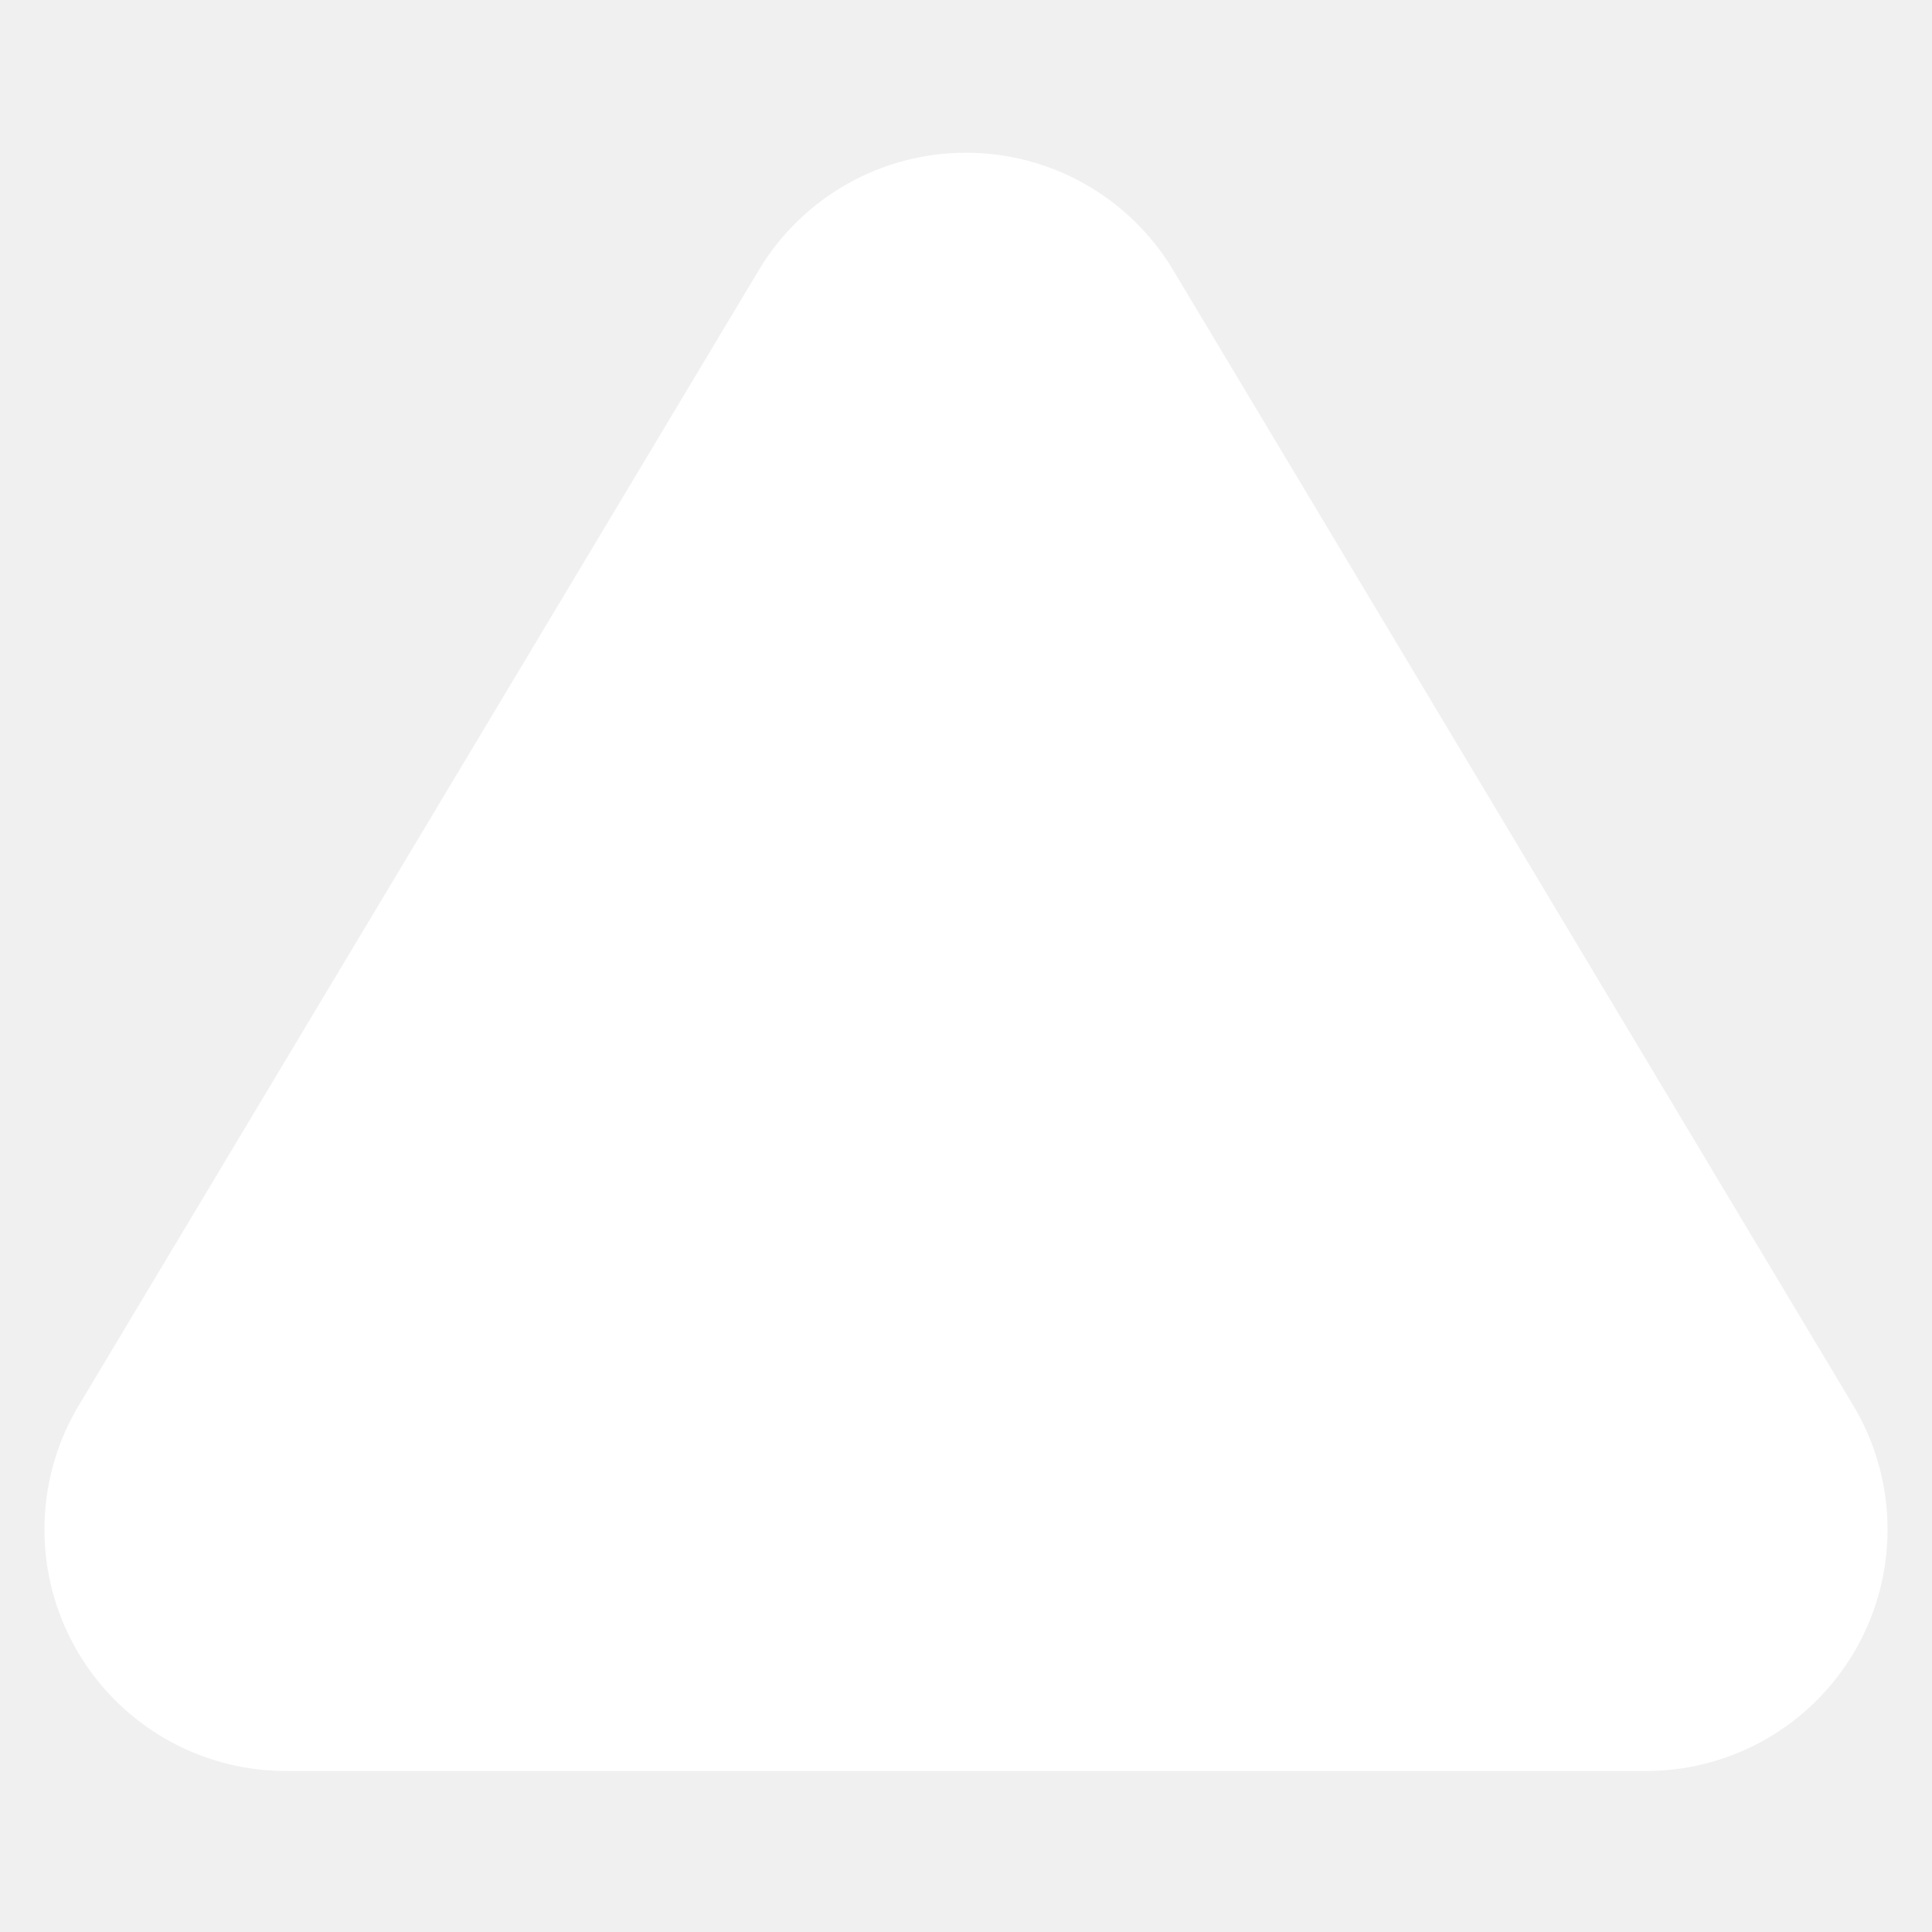
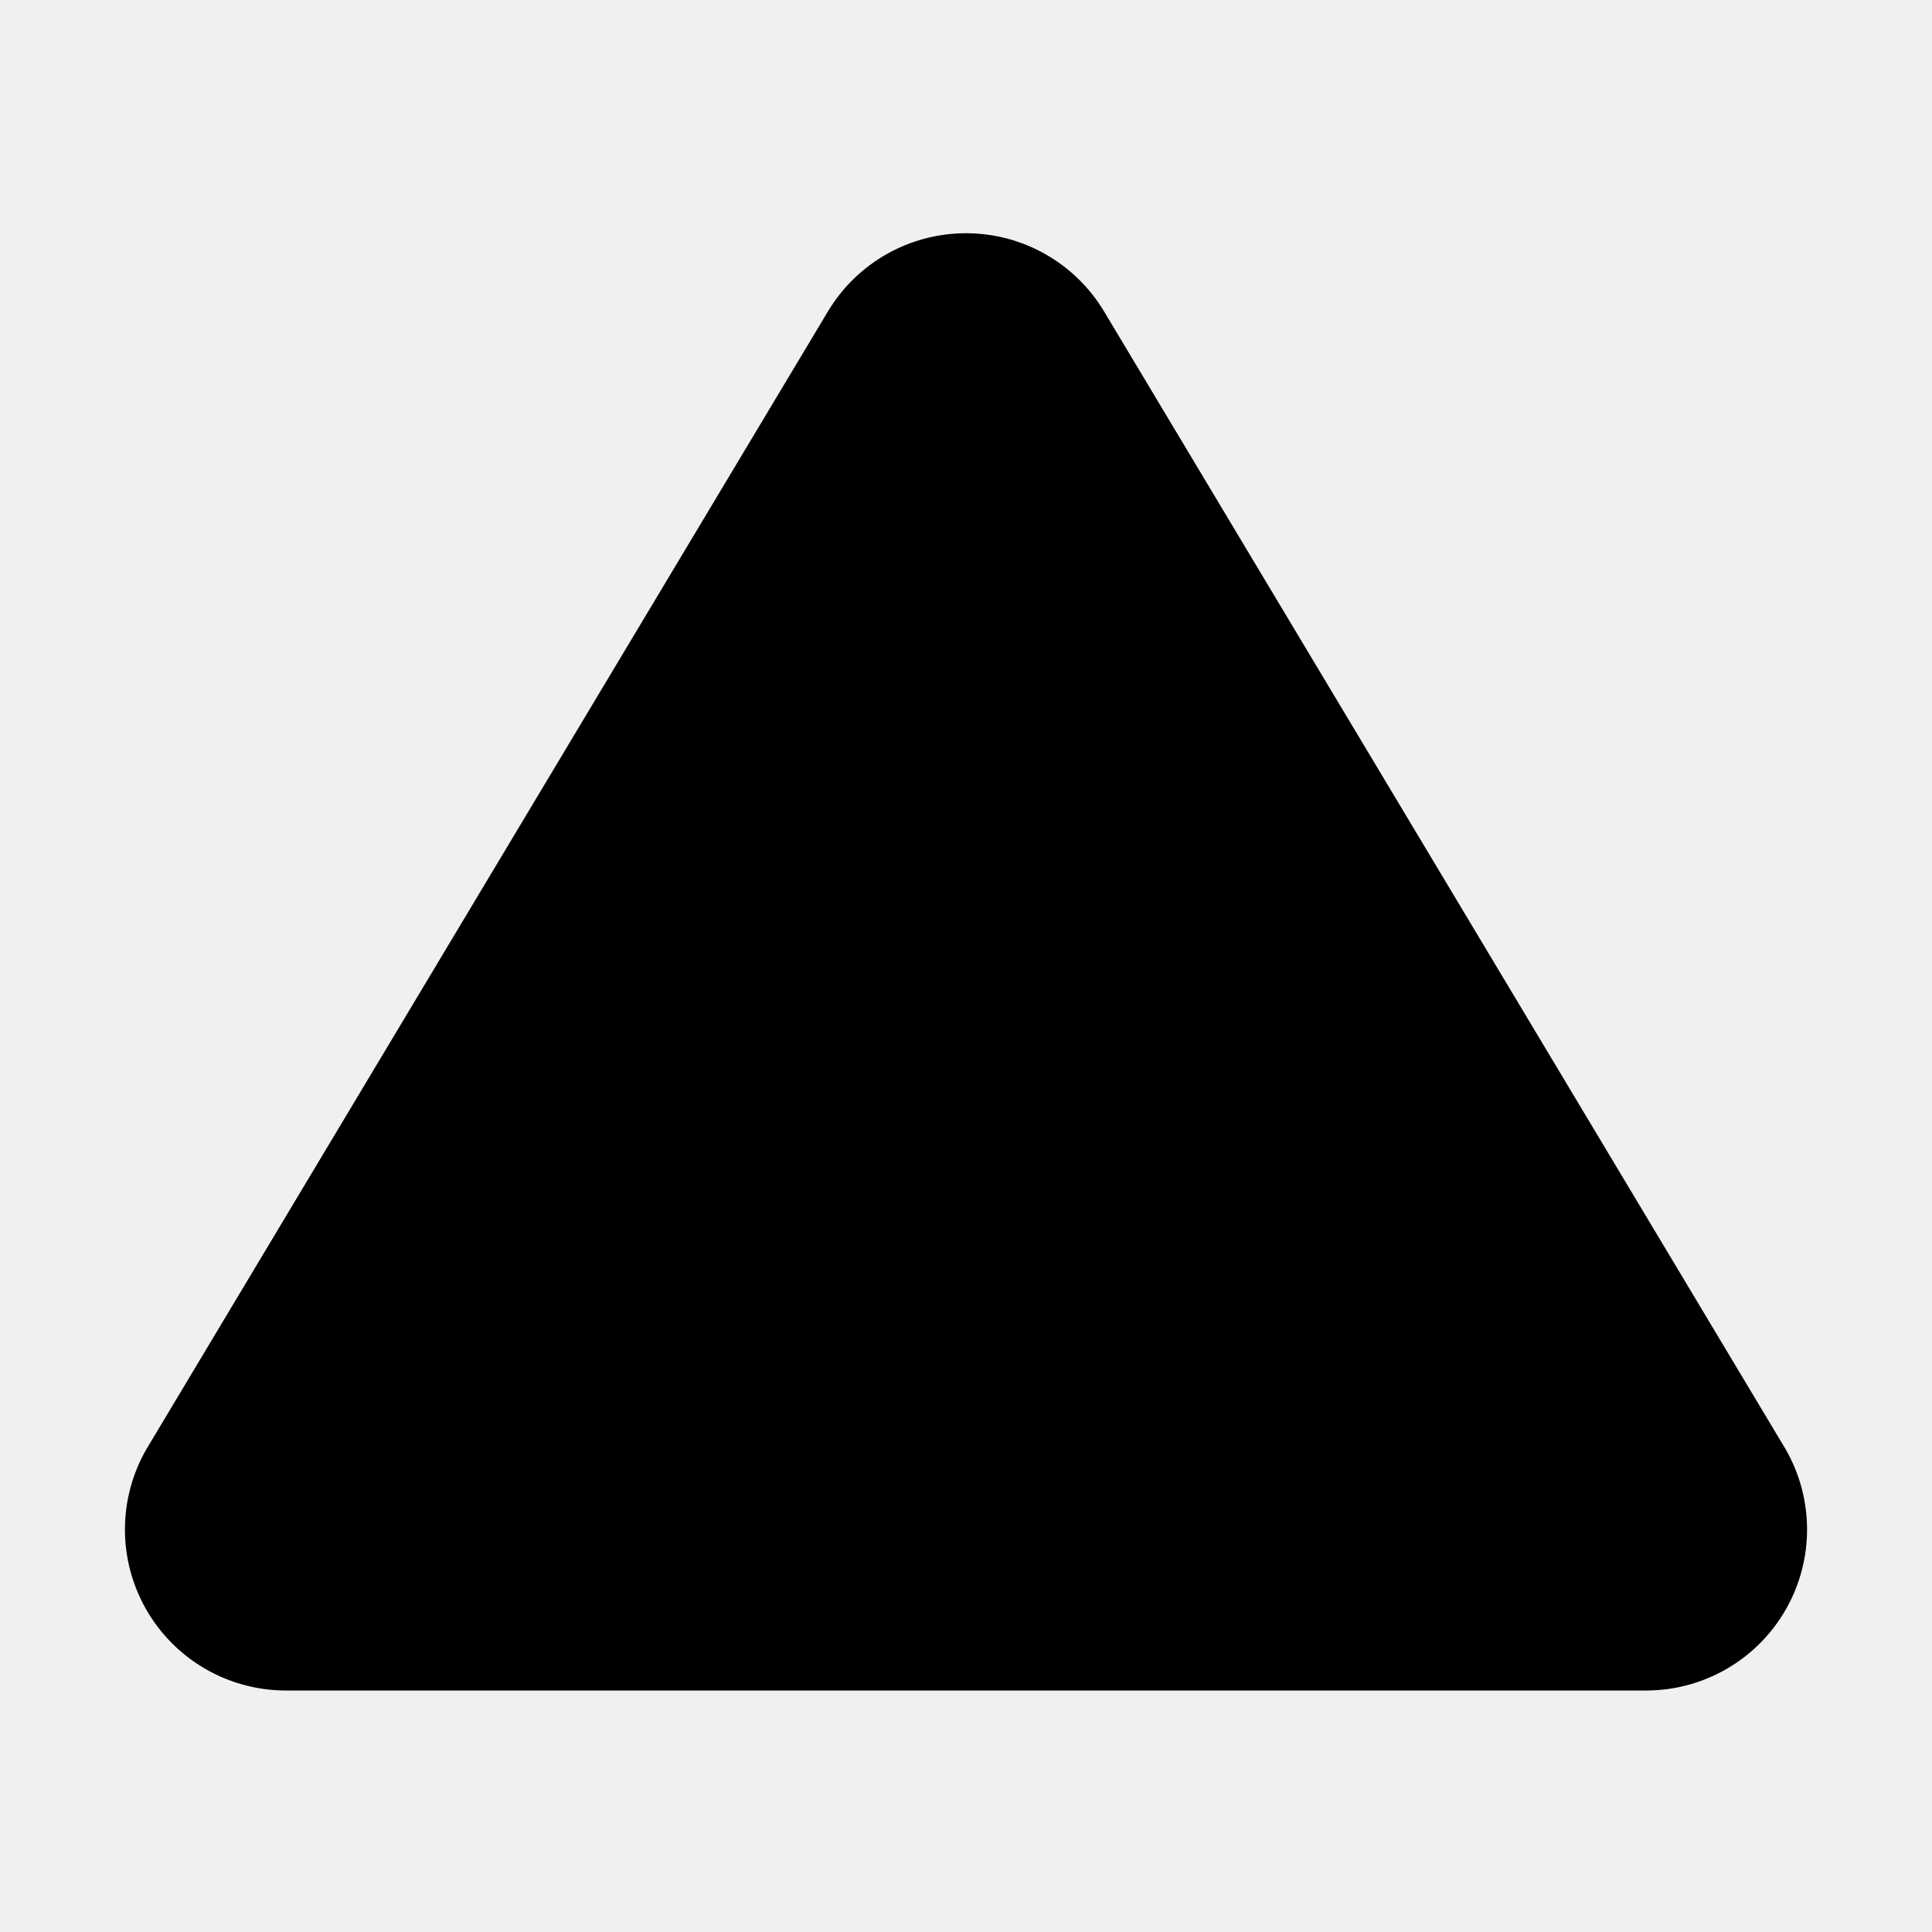
- <svg xmlns="http://www.w3.org/2000/svg" width="24" height="24" viewBox="0 0 24 24" fill="#ffffff" stroke="#ffffff" stroke-width="2" stroke-linecap="round" stroke-linejoin="round" class="feather feather-triangle">
+ <svg xmlns="http://www.w3.org/2000/svg" width="24" height="24" viewBox="0 0 24 24" stroke-width="2" stroke-linecap="round" stroke-linejoin="round" class="feather feather-triangle">
  <path d="M10.29 3.86L1.82 18a2 2 0 0 0 1.71 3h16.94a2 2 0 0 0 1.71-3L13.71 3.86a2 2 0 0 0-3.42 0z" />
</svg>
